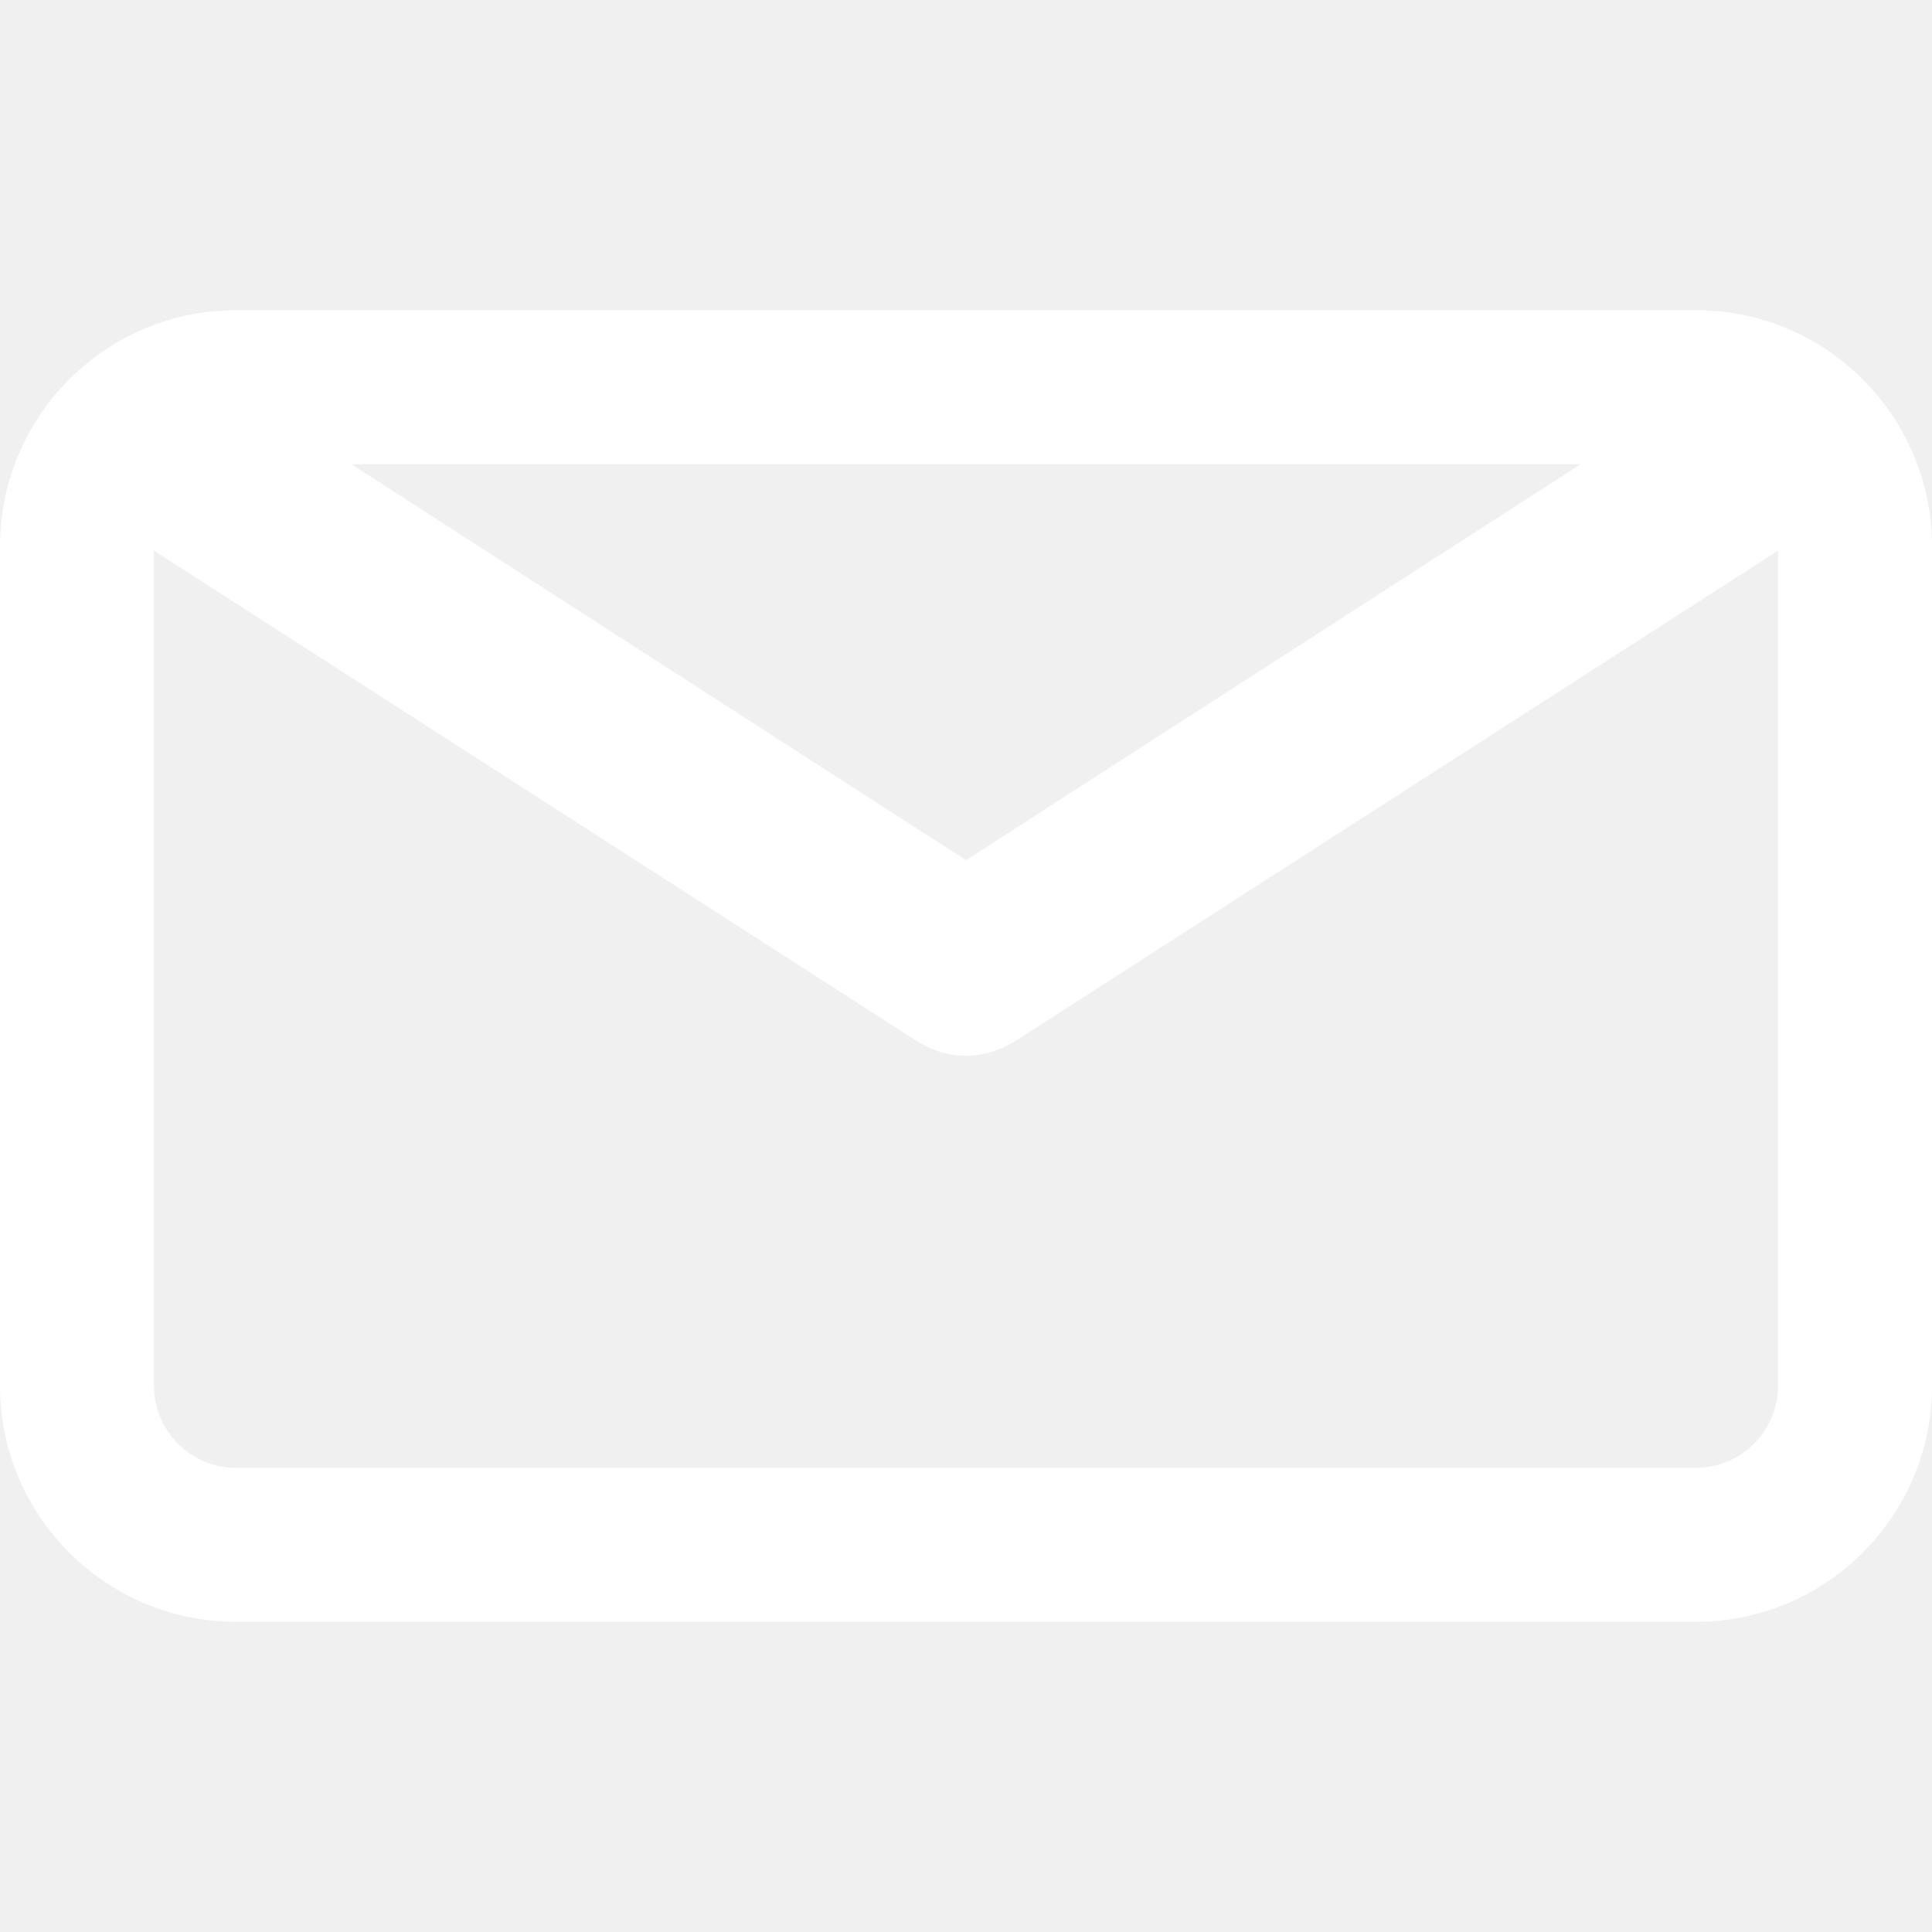
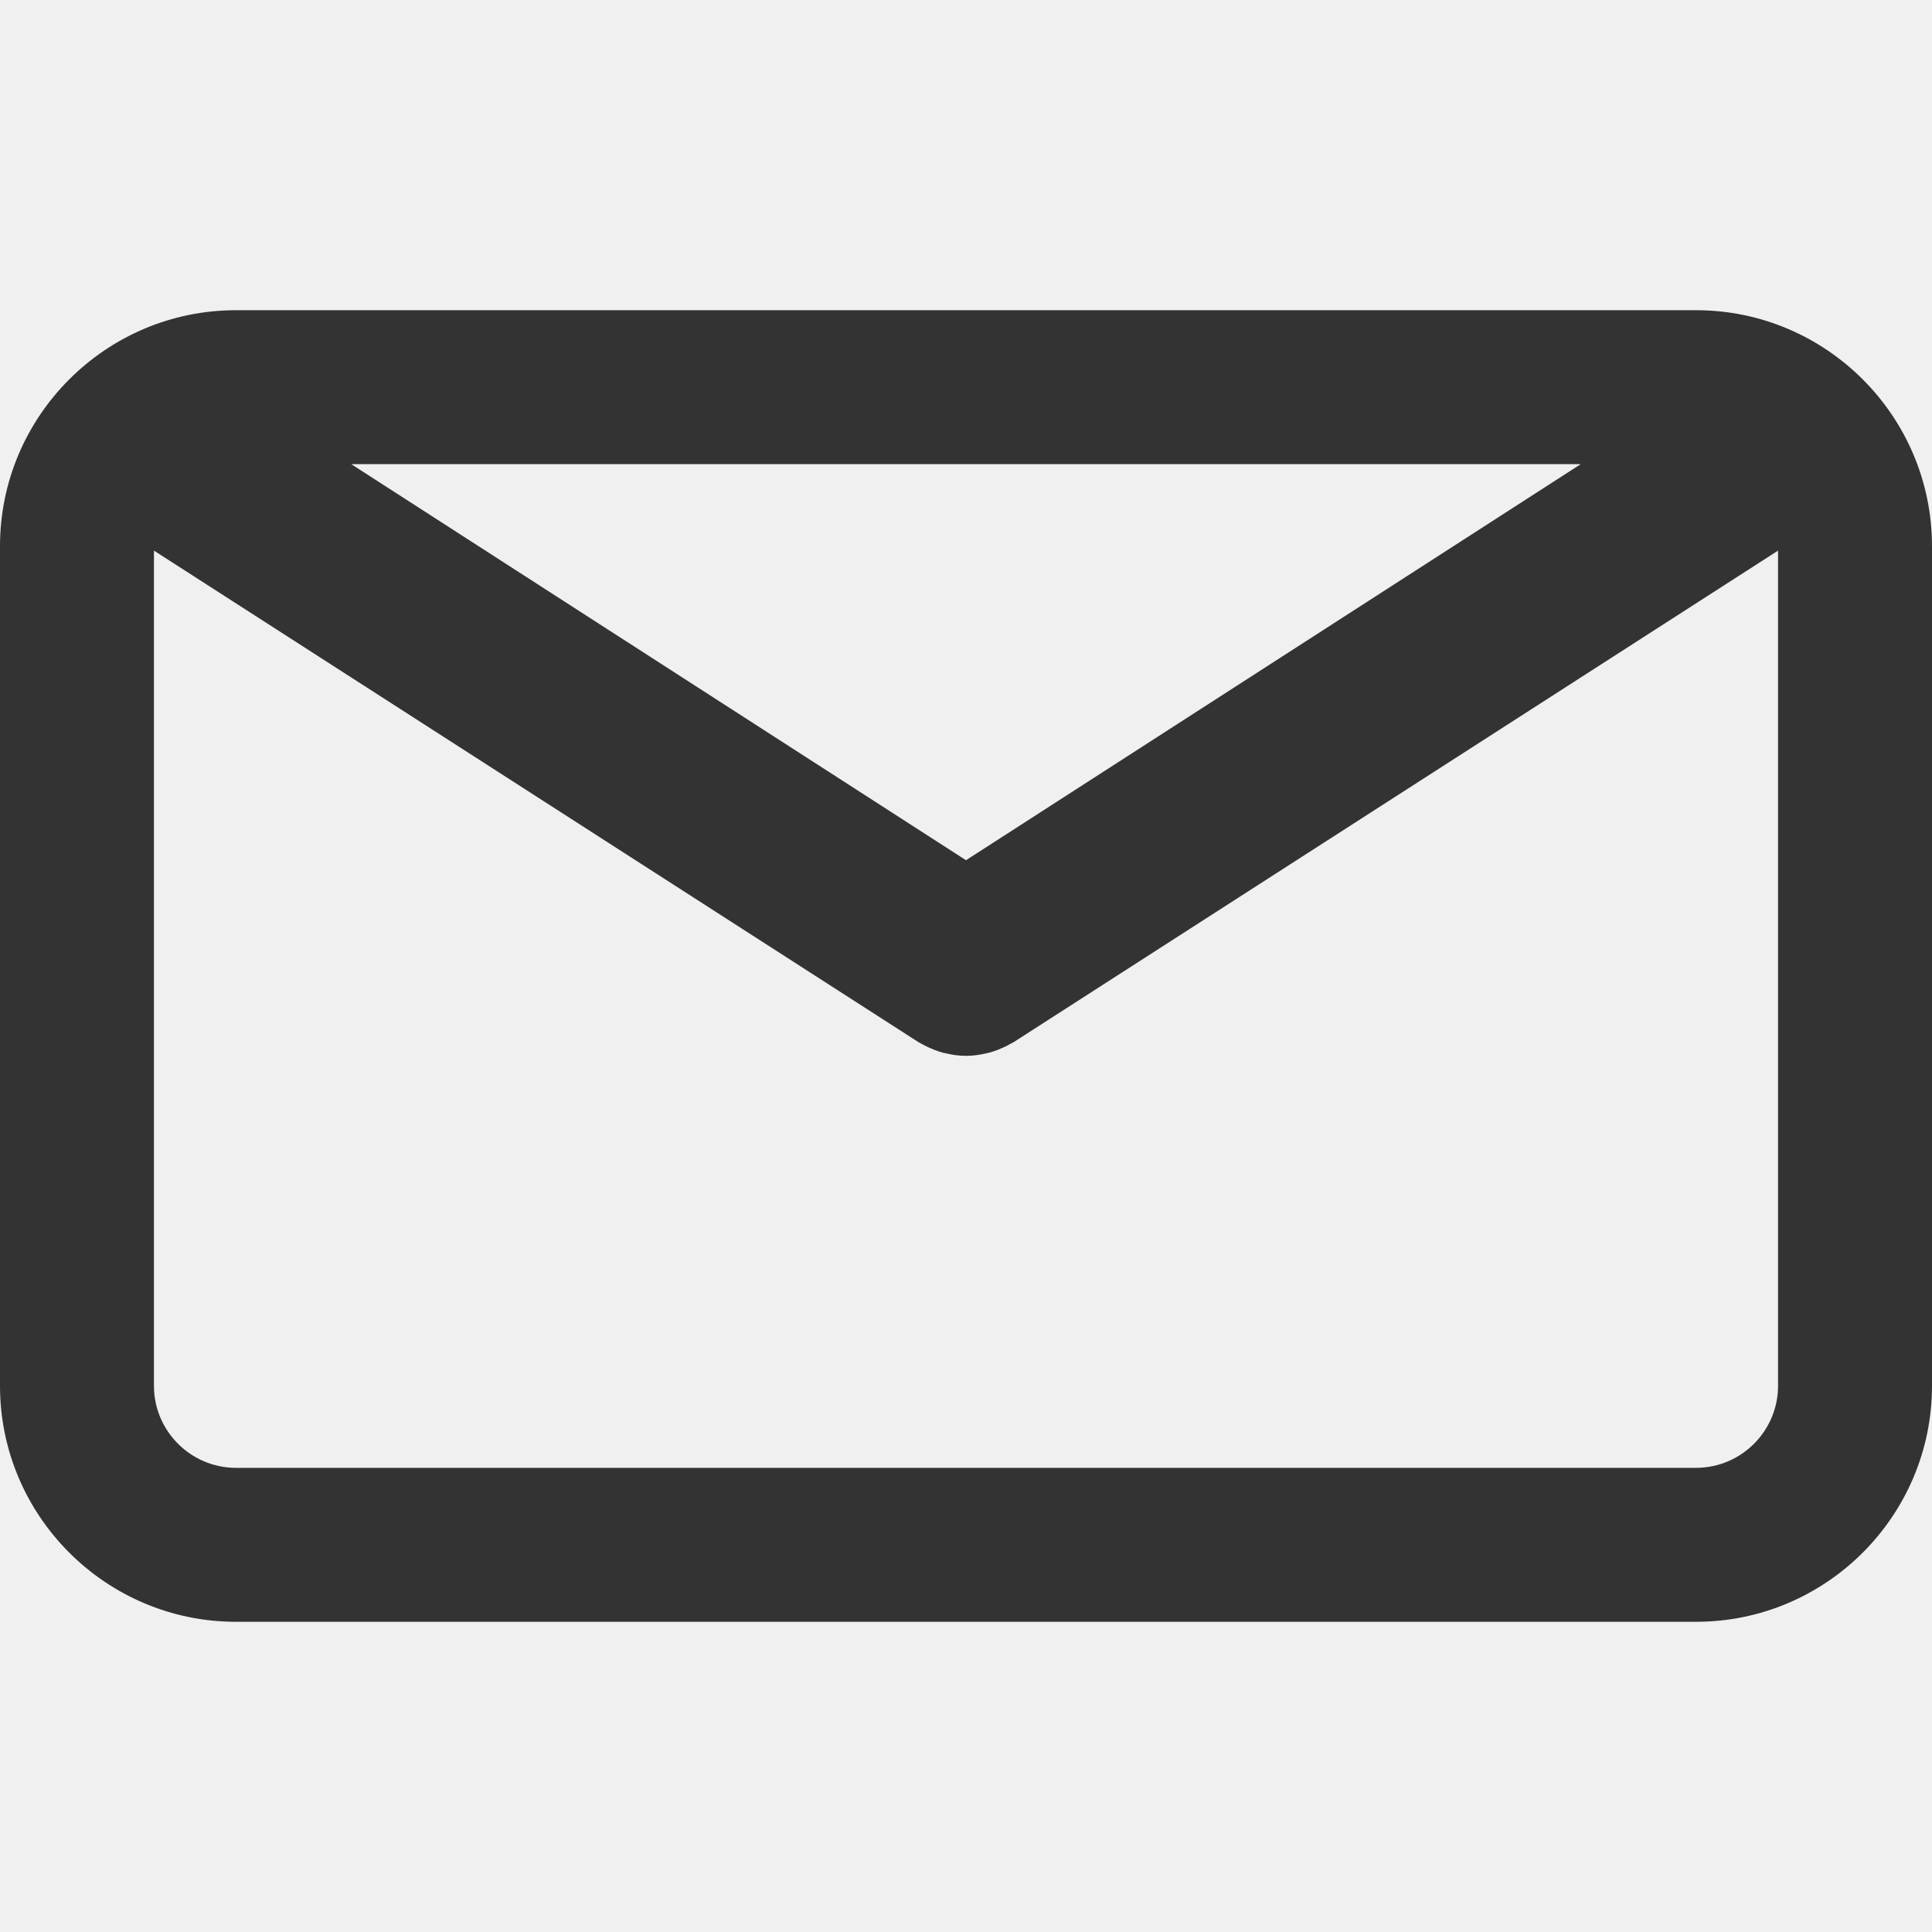
<svg xmlns="http://www.w3.org/2000/svg" width="16" height="16" viewBox="0 0 16 16" fill="none">
  <g id="email 1">
    <g id="Group">
-       <path id="Vector" d="M14.046 2.569H1.954C0.877 2.569 0 3.446 0 4.523V11.477C0 12.554 0.877 13.431 1.954 13.431H14.046C15.123 13.431 16 12.554 16 11.477V4.524C16 3.446 15.123 2.569 14.046 2.569ZM13.091 3.844L8 7.124L2.909 3.844H13.091ZM14.046 12.156H1.954C1.58 12.156 1.275 11.851 1.275 11.477V4.56L7.607 8.631C7.615 8.636 7.624 8.64 7.633 8.645C7.642 8.65 7.652 8.655 7.661 8.66C7.71 8.685 7.761 8.705 7.812 8.719C7.817 8.72 7.823 8.721 7.828 8.722C7.885 8.736 7.942 8.744 8 8.744H8C8 8.744 8.001 8.744 8.001 8.744C8.058 8.744 8.116 8.736 8.172 8.722C8.178 8.721 8.183 8.72 8.188 8.719C8.24 8.705 8.29 8.685 8.34 8.66C8.349 8.655 8.358 8.65 8.367 8.645C8.376 8.64 8.385 8.636 8.394 8.631L14.725 4.56V11.477C14.725 11.851 14.42 12.156 14.046 12.156Z" fill="white" />
+       <path id="Vector" d="M14.046 2.569H1.954C0.877 2.569 0 3.446 0 4.523V11.477C0 12.554 0.877 13.431 1.954 13.431H14.046C15.123 13.431 16 12.554 16 11.477V4.524C16 3.446 15.123 2.569 14.046 2.569ZM13.091 3.844L8 7.124L2.909 3.844H13.091ZM14.046 12.156H1.954C1.58 12.156 1.275 11.851 1.275 11.477V4.56L7.607 8.631C7.615 8.636 7.624 8.64 7.633 8.645C7.642 8.65 7.652 8.655 7.661 8.66C7.71 8.685 7.761 8.705 7.812 8.719C7.817 8.72 7.823 8.721 7.828 8.722C7.885 8.736 7.942 8.744 8 8.744H8C8 8.744 8.001 8.744 8.001 8.744C8.058 8.744 8.116 8.736 8.172 8.722C8.178 8.721 8.183 8.72 8.188 8.719C8.24 8.705 8.29 8.685 8.34 8.66C8.349 8.655 8.358 8.65 8.367 8.645C8.376 8.64 8.385 8.636 8.394 8.631L14.725 4.56V11.477C14.725 11.851 14.42 12.156 14.046 12.156Z" fill="#333333" />
    </g>
  </g>
</svg>
